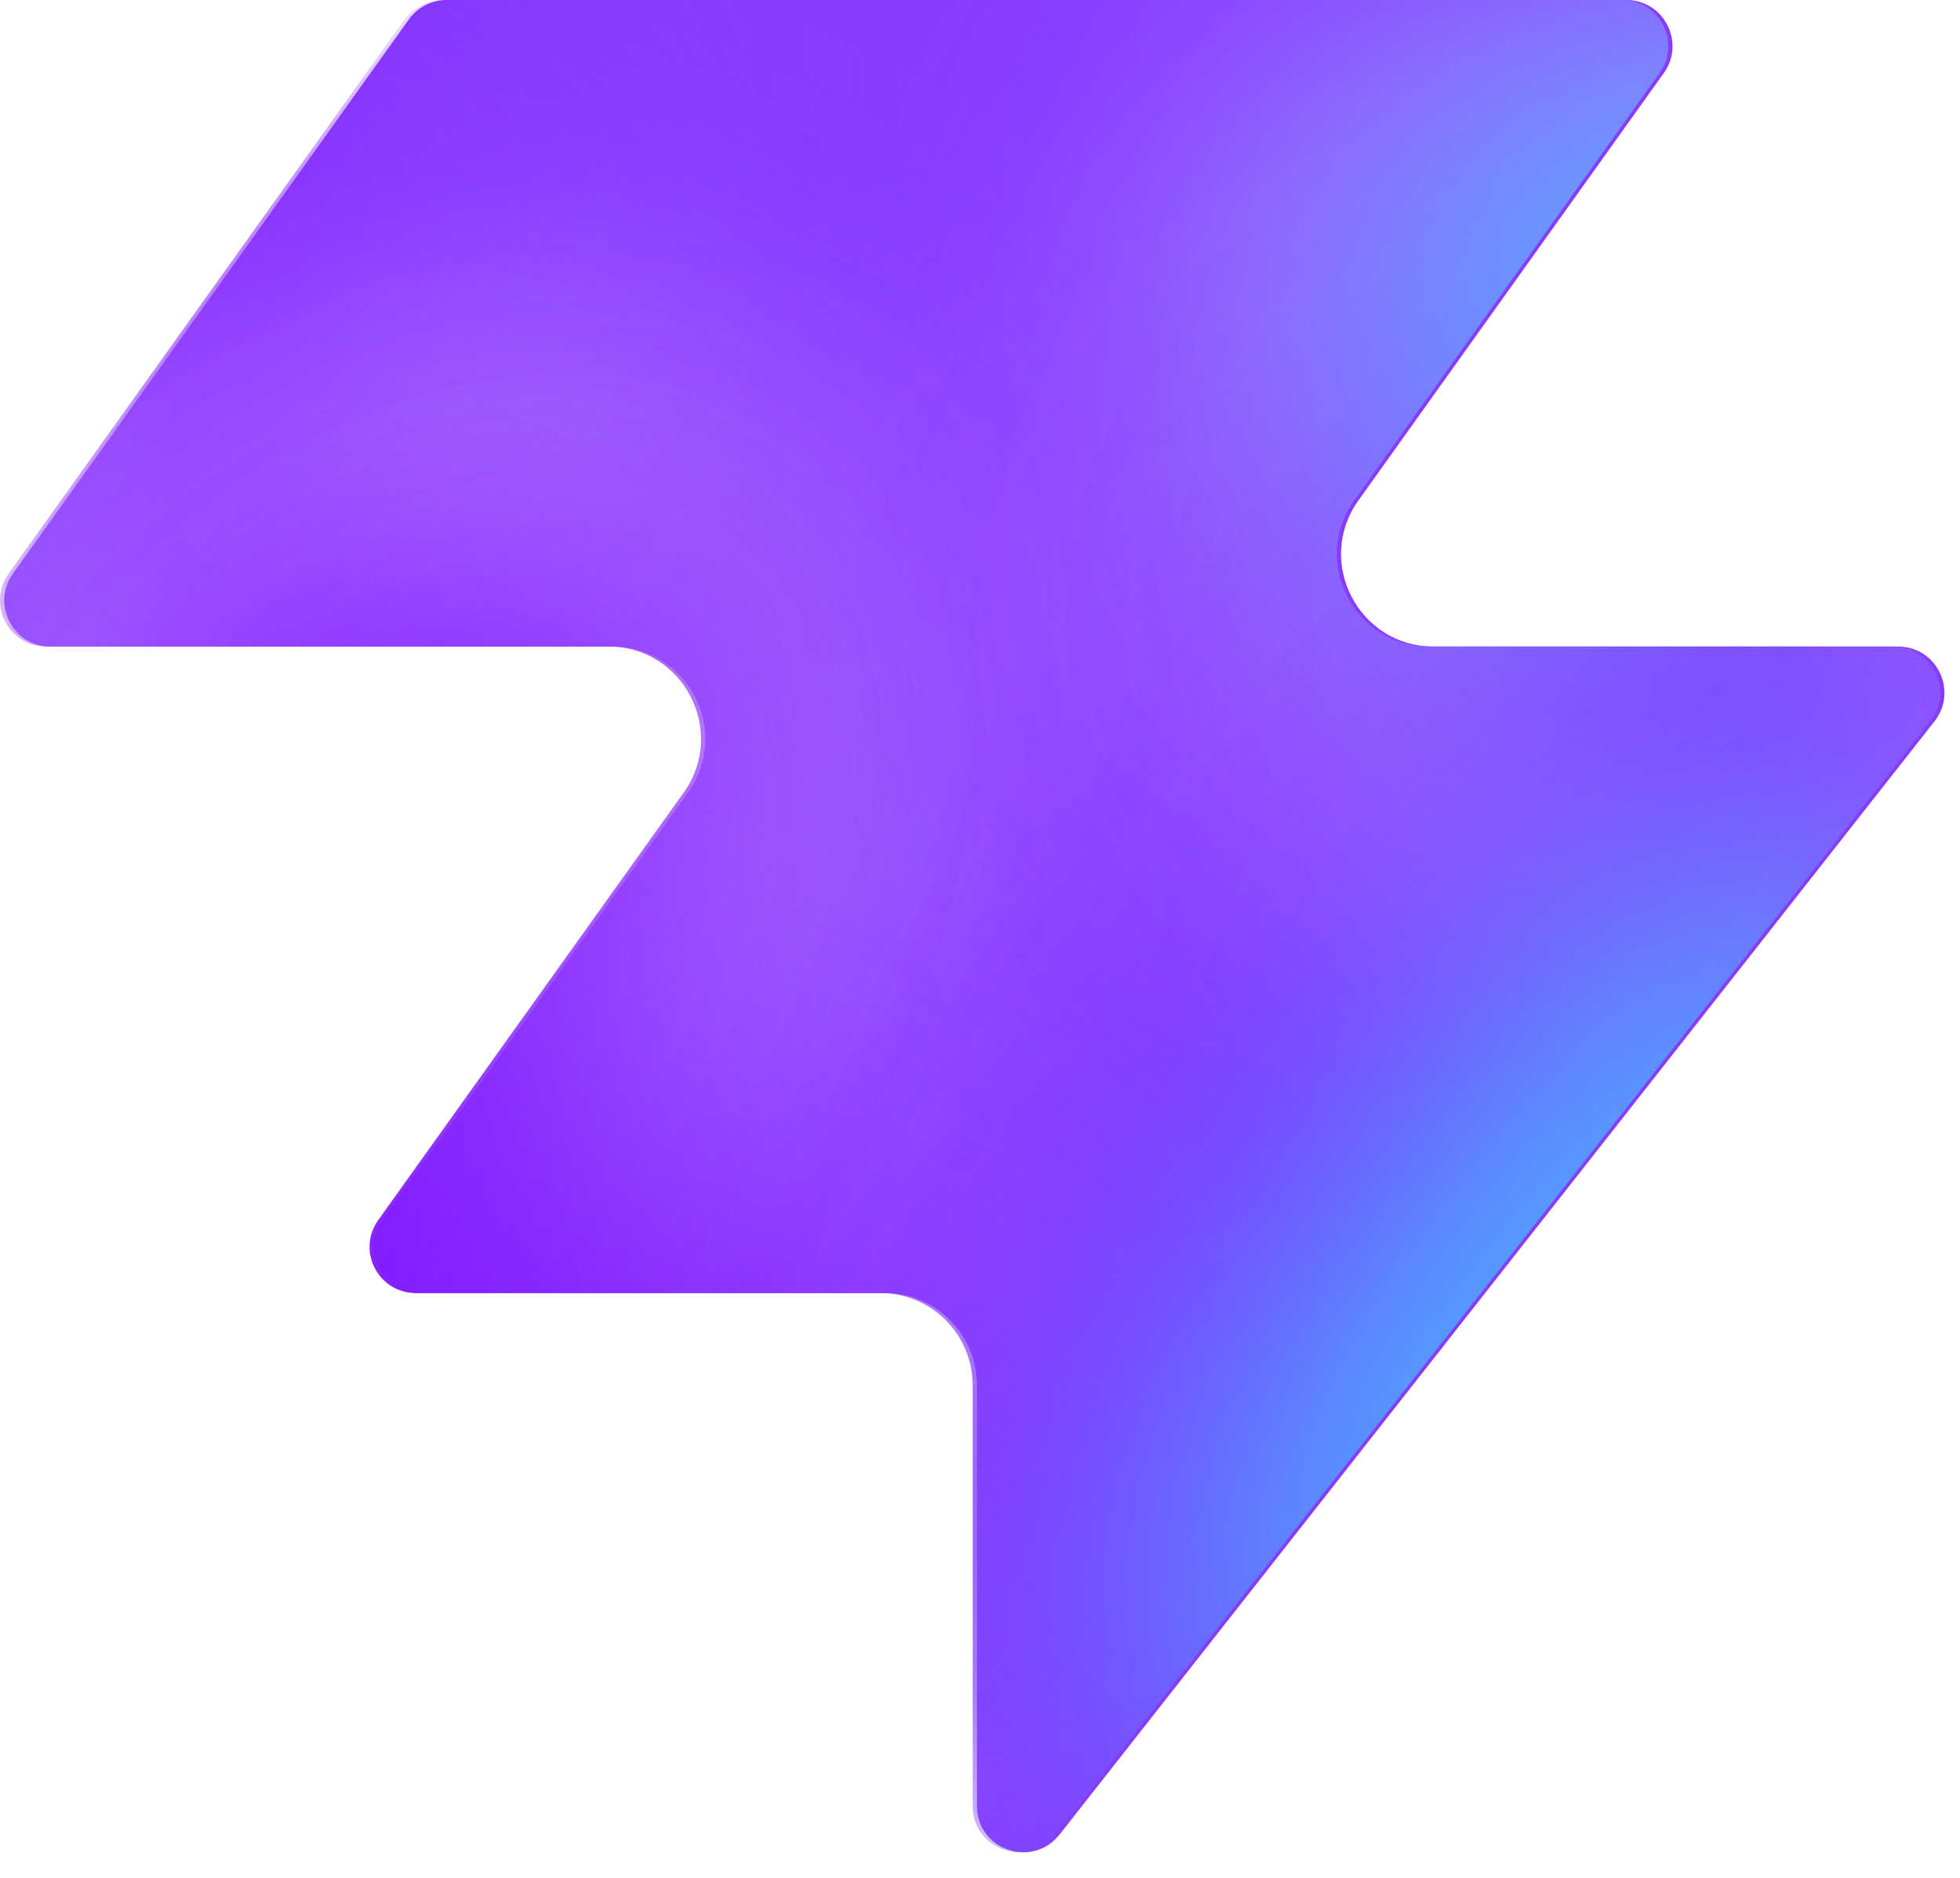
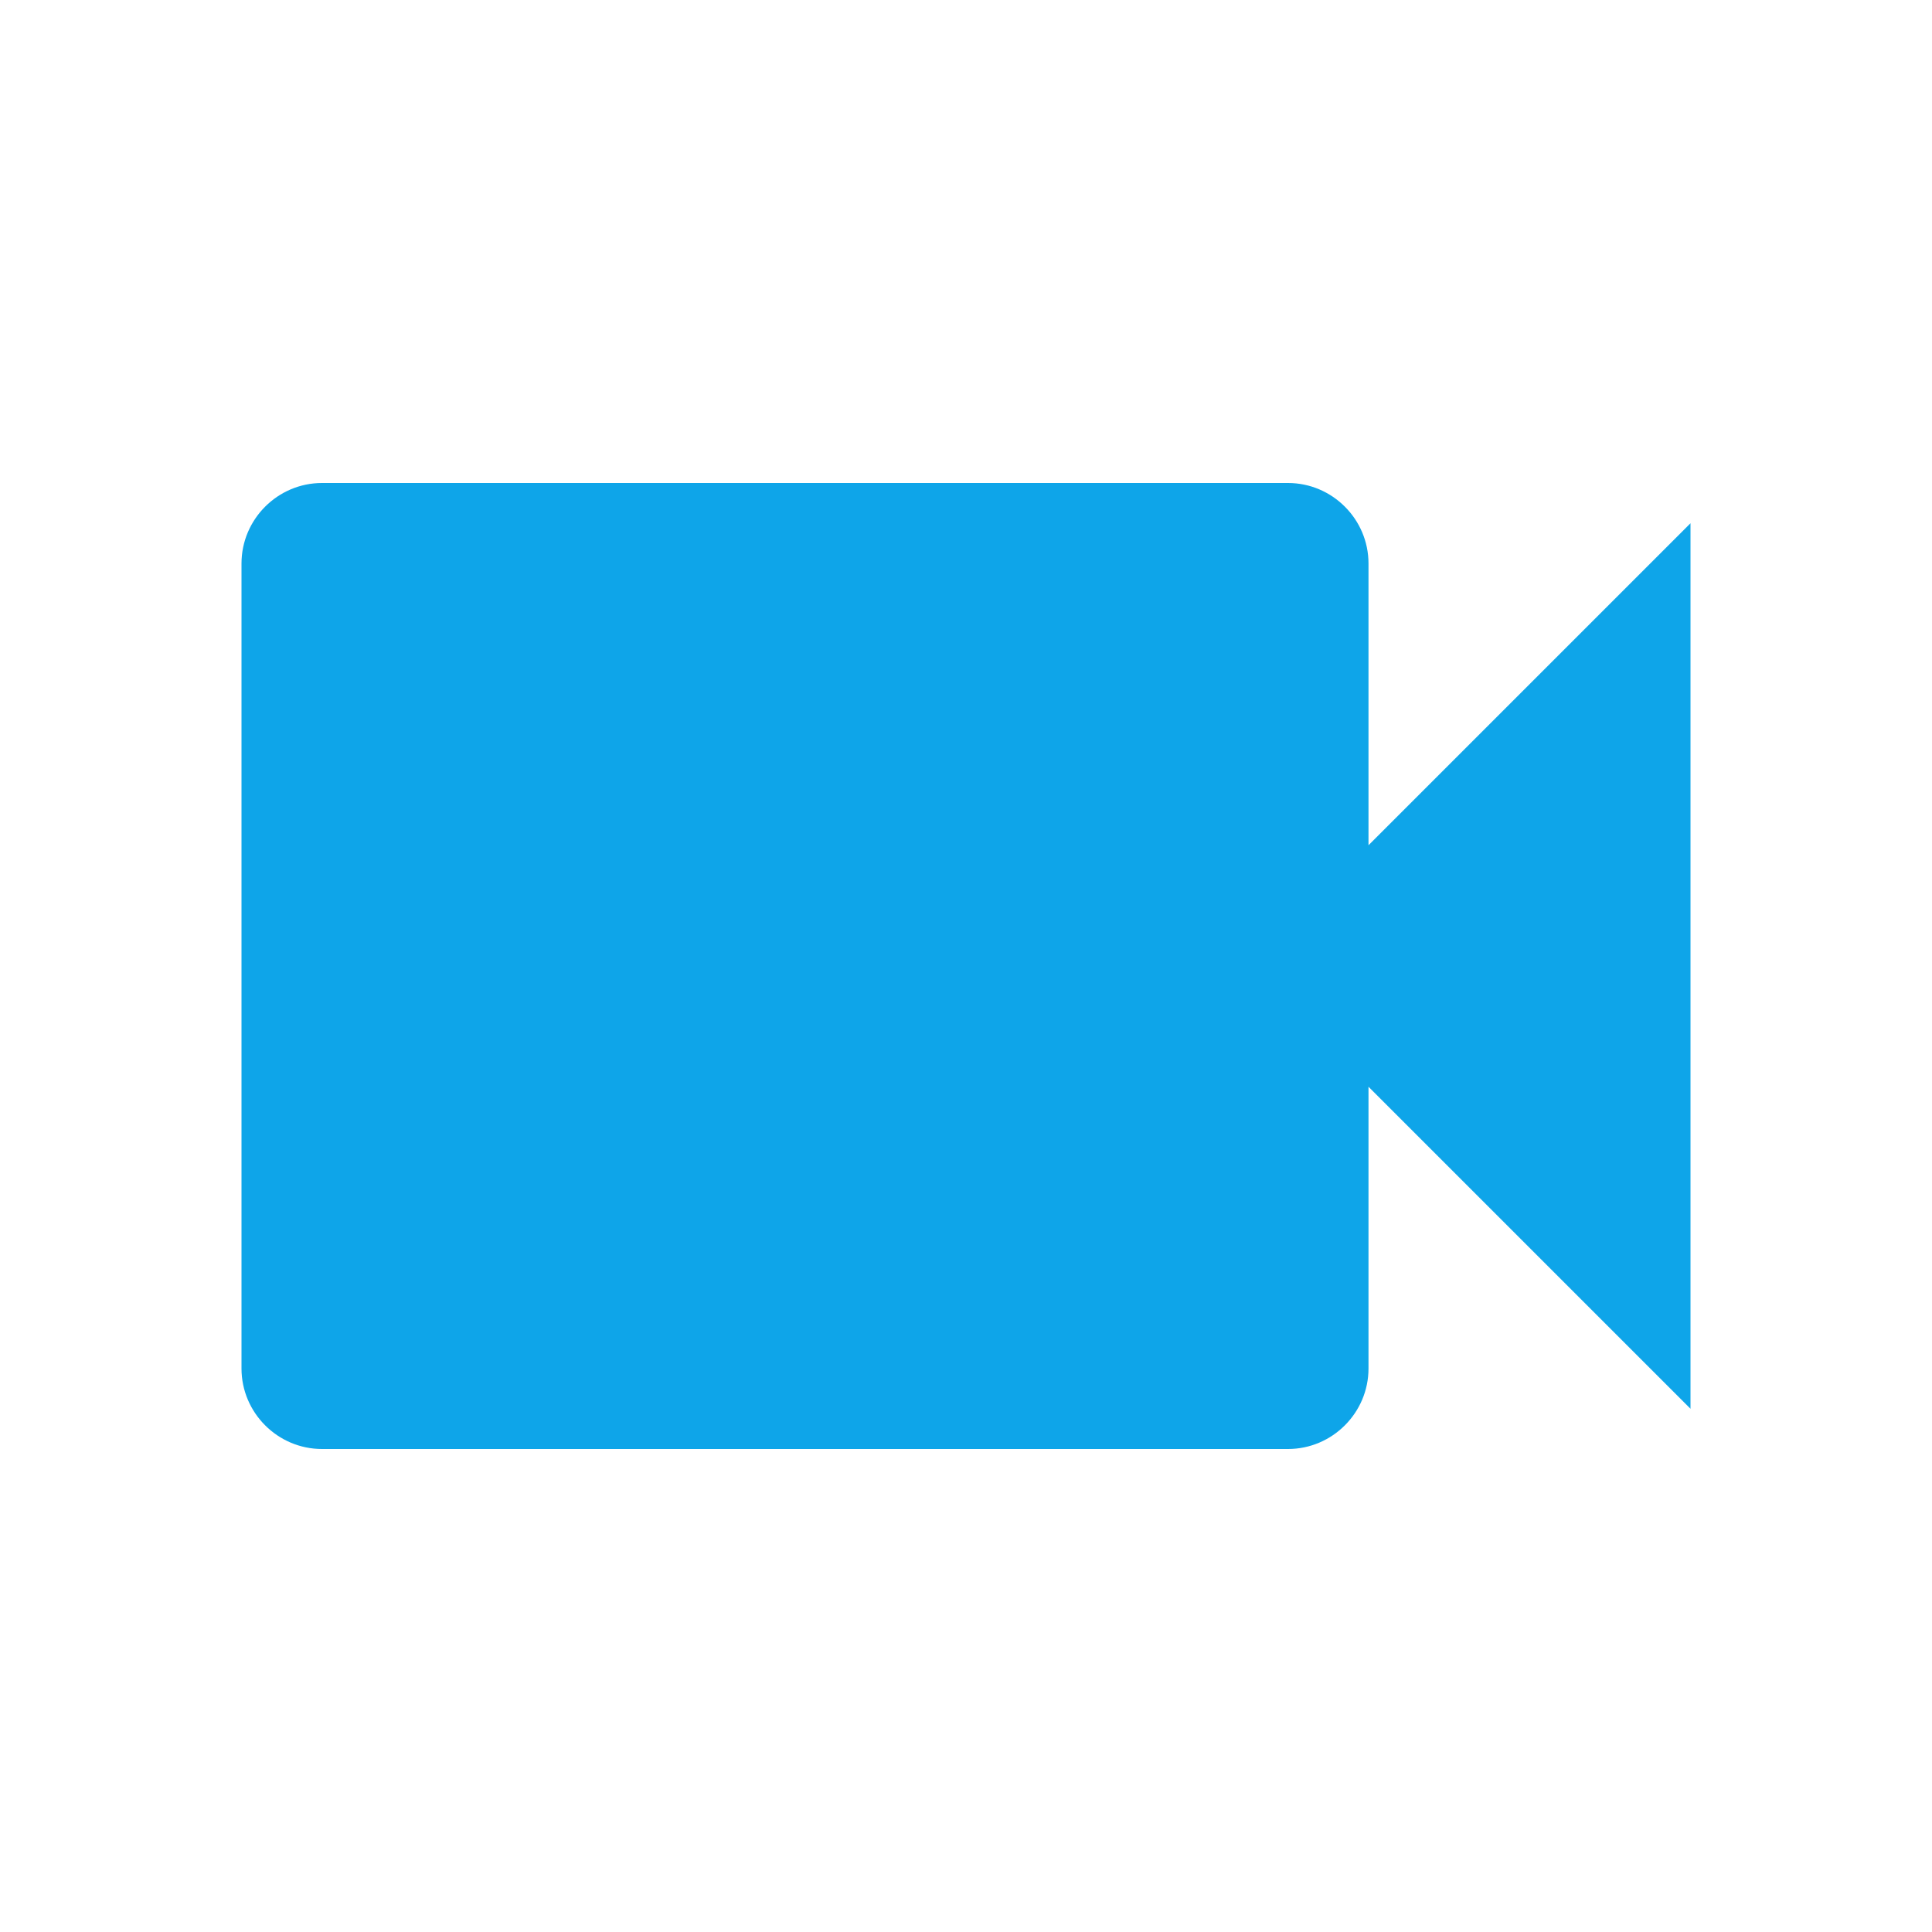
- <svg xmlns="http://www.w3.org/2000/svg" width="48" height="46" fill="none" viewBox="0 0 48 46">
-   <path fill="#863bff" d="M25.946 44.938c-.664.845-2.021.375-2.021-.698V33.937a2.26 2.26 0 0 0-2.262-2.262H10.287c-.92 0-1.456-1.04-.92-1.788l7.48-10.471c1.07-1.497 0-3.578-1.842-3.578H1.237c-.92 0-1.456-1.04-.92-1.788L10.013.474c.214-.297.556-.474.92-.474h28.894c.92 0 1.456 1.04.92 1.788l-7.48 10.471c-1.07 1.498 0 3.579 1.842 3.579h11.377c.943 0 1.473 1.088.89 1.83L25.947 44.94z" style="fill:#863bff;fill:color(display-p3 .525 .23 1);fill-opacity:1" />
-   <mask id="a" width="48" height="46" x="0" y="0" maskUnits="userSpaceOnUse" style="mask-type:alpha">
-     <path fill="#000" d="M25.842 44.938c-.664.844-2.021.375-2.021-.698V33.937a2.26 2.26 0 0 0-2.262-2.262H10.183c-.92 0-1.456-1.04-.92-1.788l7.48-10.471c1.07-1.498 0-3.579-1.842-3.579H1.133c-.92 0-1.456-1.04-.92-1.787L9.91.473c.214-.297.556-.474.92-.474h28.894c.92 0 1.456 1.04.92 1.788l-7.48 10.471c-1.07 1.498 0 3.578 1.842 3.578h11.377c.943 0 1.473 1.088.89 1.832L25.843 44.94z" style="fill:#000;fill-opacity:1" />
-   </mask>
-   <g mask="url(#a)">
-     <g filter="url(#b)">
-       <ellipse cx="5.508" cy="14.704" fill="#ede6ff" rx="5.508" ry="14.704" style="fill:#ede6ff;fill:color(display-p3 .927 .903 1);fill-opacity:1" transform="matrix(.00324 1 1 -.00324 -4.47 31.516)" />
-     </g>
-     <g filter="url(#c)">
-       <ellipse cx="10.399" cy="29.851" fill="#ede6ff" rx="10.399" ry="29.851" style="fill:#ede6ff;fill:color(display-p3 .927 .903 1);fill-opacity:1" transform="matrix(.00324 1 1 -.00324 -39.328 7.883)" />
-     </g>
-     <g filter="url(#d)">
-       <ellipse cx="5.508" cy="30.487" fill="#7e14ff" rx="5.508" ry="30.487" style="fill:#7e14ff;fill:color(display-p3 .492 .077 1);fill-opacity:1" transform="rotate(89.814 -25.913 -14.639)scale(1 -1)" />
-     </g>
-     <g filter="url(#e)">
-       <ellipse cx="5.508" cy="30.599" fill="#7e14ff" rx="5.508" ry="30.599" style="fill:#7e14ff;fill:color(display-p3 .492 .077 1);fill-opacity:1" transform="rotate(89.814 -32.644 -3.334)scale(1 -1)" />
-     </g>
-     <g filter="url(#f)">
-       <ellipse cx="5.508" cy="30.599" fill="#7e14ff" rx="5.508" ry="30.599" style="fill:#7e14ff;fill:color(display-p3 .492 .077 1);fill-opacity:1" transform="matrix(.00324 1 1 -.00324 -34.34 30.47)" />
-     </g>
-     <g filter="url(#g)">
-       <ellipse cx="14.072" cy="22.078" fill="#ede6ff" rx="14.072" ry="22.078" style="fill:#ede6ff;fill:color(display-p3 .927 .903 1);fill-opacity:1" transform="rotate(93.35 24.506 48.493)scale(-1 1)" />
-     </g>
-     <g filter="url(#h)">
-       <ellipse cx="3.47" cy="21.501" fill="#7e14ff" rx="3.47" ry="21.501" style="fill:#7e14ff;fill:color(display-p3 .492 .077 1);fill-opacity:1" transform="rotate(89.009 28.708 47.59)scale(-1 1)" />
-     </g>
-     <g filter="url(#i)">
-       <ellipse cx="3.47" cy="21.501" fill="#7e14ff" rx="3.47" ry="21.501" style="fill:#7e14ff;fill:color(display-p3 .492 .077 1);fill-opacity:1" transform="rotate(89.009 28.708 47.59)scale(-1 1)" />
-     </g>
-     <g filter="url(#j)">
-       <ellipse cx=".387" cy="8.972" fill="#7e14ff" rx="4.407" ry="29.108" style="fill:#7e14ff;fill:color(display-p3 .492 .077 1);fill-opacity:1" transform="rotate(39.51 .387 8.972)" />
-     </g>
-     <g filter="url(#k)">
-       <ellipse cx="47.523" cy="-6.092" fill="#7e14ff" rx="4.407" ry="29.108" style="fill:#7e14ff;fill:color(display-p3 .492 .077 1);fill-opacity:1" transform="rotate(37.892 47.523 -6.092)" />
-     </g>
-     <g filter="url(#l)">
-       <ellipse cx="41.412" cy="6.333" fill="#47bfff" rx="5.971" ry="9.665" style="fill:#47bfff;fill:color(display-p3 .28 .748 1);fill-opacity:1" transform="rotate(37.892 41.412 6.333)" />
-     </g>
-     <g filter="url(#m)">
-       <ellipse cx="-1.879" cy="38.332" fill="#7e14ff" rx="4.407" ry="29.108" style="fill:#7e14ff;fill:color(display-p3 .492 .077 1);fill-opacity:1" transform="rotate(37.892 -1.88 38.332)" />
-     </g>
-     <g filter="url(#n)">
-       <ellipse cx="-1.879" cy="38.332" fill="#7e14ff" rx="4.407" ry="29.108" style="fill:#7e14ff;fill:color(display-p3 .492 .077 1);fill-opacity:1" transform="rotate(37.892 -1.88 38.332)" />
-     </g>
-     <g filter="url(#o)">
-       <ellipse cx="35.651" cy="29.907" fill="#7e14ff" rx="4.407" ry="29.108" style="fill:#7e14ff;fill:color(display-p3 .492 .077 1);fill-opacity:1" transform="rotate(37.892 35.651 29.907)" />
-     </g>
-     <g filter="url(#p)">
-       <ellipse cx="38.418" cy="32.4" fill="#47bfff" rx="5.971" ry="15.297" style="fill:#47bfff;fill:color(display-p3 .28 .748 1);fill-opacity:1" transform="rotate(37.892 38.418 32.4)" />
-     </g>
-   </g>
-   <defs>
-     <filter id="b" width="60.045" height="41.654" x="-19.77" y="16.149" color-interpolation-filters="sRGB" filterUnits="userSpaceOnUse">
-       <feFlood flood-opacity="0" result="BackgroundImageFix" />
-       <feBlend in="SourceGraphic" in2="BackgroundImageFix" result="shape" />
-       <feGaussianBlur result="effect1_foregroundBlur_2002_17158" stdDeviation="7.659" />
-     </filter>
-     <filter id="c" width="90.34" height="51.437" x="-54.613" y="-7.533" color-interpolation-filters="sRGB" filterUnits="userSpaceOnUse">
-       <feFlood flood-opacity="0" result="BackgroundImageFix" />
-       <feBlend in="SourceGraphic" in2="BackgroundImageFix" result="shape" />
-       <feGaussianBlur result="effect1_foregroundBlur_2002_17158" stdDeviation="7.659" />
-     </filter>
-     <filter id="d" width="79.355" height="29.4" x="-49.64" y="2.03" color-interpolation-filters="sRGB" filterUnits="userSpaceOnUse">
-       <feFlood flood-opacity="0" result="BackgroundImageFix" />
-       <feBlend in="SourceGraphic" in2="BackgroundImageFix" result="shape" />
-       <feGaussianBlur result="effect1_foregroundBlur_2002_17158" stdDeviation="4.596" />
-     </filter>
-     <filter id="e" width="79.579" height="29.4" x="-45.045" y="20.029" color-interpolation-filters="sRGB" filterUnits="userSpaceOnUse">
-       <feFlood flood-opacity="0" result="BackgroundImageFix" />
-       <feBlend in="SourceGraphic" in2="BackgroundImageFix" result="shape" />
-       <feGaussianBlur result="effect1_foregroundBlur_2002_17158" stdDeviation="4.596" />
-     </filter>
-     <filter id="f" width="79.579" height="29.4" x="-43.513" y="21.178" color-interpolation-filters="sRGB" filterUnits="userSpaceOnUse">
-       <feFlood flood-opacity="0" result="BackgroundImageFix" />
-       <feBlend in="SourceGraphic" in2="BackgroundImageFix" result="shape" />
-       <feGaussianBlur result="effect1_foregroundBlur_2002_17158" stdDeviation="4.596" />
-     </filter>
-     <filter id="g" width="74.749" height="58.852" x="15.756" y="-17.901" color-interpolation-filters="sRGB" filterUnits="userSpaceOnUse">
-       <feFlood flood-opacity="0" result="BackgroundImageFix" />
-       <feBlend in="SourceGraphic" in2="BackgroundImageFix" result="shape" />
-       <feGaussianBlur result="effect1_foregroundBlur_2002_17158" stdDeviation="7.659" />
-     </filter>
-     <filter id="h" width="61.377" height="25.362" x="23.548" y="2.284" color-interpolation-filters="sRGB" filterUnits="userSpaceOnUse">
-       <feFlood flood-opacity="0" result="BackgroundImageFix" />
-       <feBlend in="SourceGraphic" in2="BackgroundImageFix" result="shape" />
-       <feGaussianBlur result="effect1_foregroundBlur_2002_17158" stdDeviation="4.596" />
-     </filter>
-     <filter id="i" width="61.377" height="25.362" x="23.548" y="2.284" color-interpolation-filters="sRGB" filterUnits="userSpaceOnUse">
-       <feFlood flood-opacity="0" result="BackgroundImageFix" />
-       <feBlend in="SourceGraphic" in2="BackgroundImageFix" result="shape" />
-       <feGaussianBlur result="effect1_foregroundBlur_2002_17158" stdDeviation="4.596" />
-     </filter>
-     <filter id="j" width="56.045" height="63.649" x="-27.636" y="-22.853" color-interpolation-filters="sRGB" filterUnits="userSpaceOnUse">
-       <feFlood flood-opacity="0" result="BackgroundImageFix" />
-       <feBlend in="SourceGraphic" in2="BackgroundImageFix" result="shape" />
-       <feGaussianBlur result="effect1_foregroundBlur_2002_17158" stdDeviation="4.596" />
-     </filter>
-     <filter id="k" width="54.814" height="64.646" x="20.116" y="-38.415" color-interpolation-filters="sRGB" filterUnits="userSpaceOnUse">
-       <feFlood flood-opacity="0" result="BackgroundImageFix" />
-       <feBlend in="SourceGraphic" in2="BackgroundImageFix" result="shape" />
-       <feGaussianBlur result="effect1_foregroundBlur_2002_17158" stdDeviation="4.596" />
-     </filter>
-     <filter id="l" width="33.541" height="35.313" x="24.641" y="-11.323" color-interpolation-filters="sRGB" filterUnits="userSpaceOnUse">
-       <feFlood flood-opacity="0" result="BackgroundImageFix" />
-       <feBlend in="SourceGraphic" in2="BackgroundImageFix" result="shape" />
-       <feGaussianBlur result="effect1_foregroundBlur_2002_17158" stdDeviation="4.596" />
-     </filter>
-     <filter id="m" width="54.814" height="64.646" x="-29.286" y="6.009" color-interpolation-filters="sRGB" filterUnits="userSpaceOnUse">
-       <feFlood flood-opacity="0" result="BackgroundImageFix" />
-       <feBlend in="SourceGraphic" in2="BackgroundImageFix" result="shape" />
-       <feGaussianBlur result="effect1_foregroundBlur_2002_17158" stdDeviation="4.596" />
-     </filter>
-     <filter id="n" width="54.814" height="64.646" x="-29.286" y="6.009" color-interpolation-filters="sRGB" filterUnits="userSpaceOnUse">
-       <feFlood flood-opacity="0" result="BackgroundImageFix" />
-       <feBlend in="SourceGraphic" in2="BackgroundImageFix" result="shape" />
-       <feGaussianBlur result="effect1_foregroundBlur_2002_17158" stdDeviation="4.596" />
-     </filter>
-     <filter id="o" width="54.814" height="64.646" x="8.244" y="-2.416" color-interpolation-filters="sRGB" filterUnits="userSpaceOnUse">
-       <feFlood flood-opacity="0" result="BackgroundImageFix" />
-       <feBlend in="SourceGraphic" in2="BackgroundImageFix" result="shape" />
-       <feGaussianBlur result="effect1_foregroundBlur_2002_17158" stdDeviation="4.596" />
-     </filter>
-     <filter id="p" width="39.409" height="43.623" x="18.713" y="10.588" color-interpolation-filters="sRGB" filterUnits="userSpaceOnUse">
-       <feFlood flood-opacity="0" result="BackgroundImageFix" />
-       <feBlend in="SourceGraphic" in2="BackgroundImageFix" result="shape" />
-       <feGaussianBlur result="effect1_foregroundBlur_2002_17158" stdDeviation="4.596" />
-     </filter>
-   </defs>
+ <svg xmlns="http://www.w3.org/2000/svg" viewBox="0 0 24 24" fill="#0ea5e9">
+   <path d="M17 10.5V7c0-.55-.45-1-1-1H4c-.55 0-1 .45-1 1v10c0 .55.45 1 1 1h12c.55 0 1-.45 1-1v-3.5l4 4v-11l-4 4z" />
</svg>
